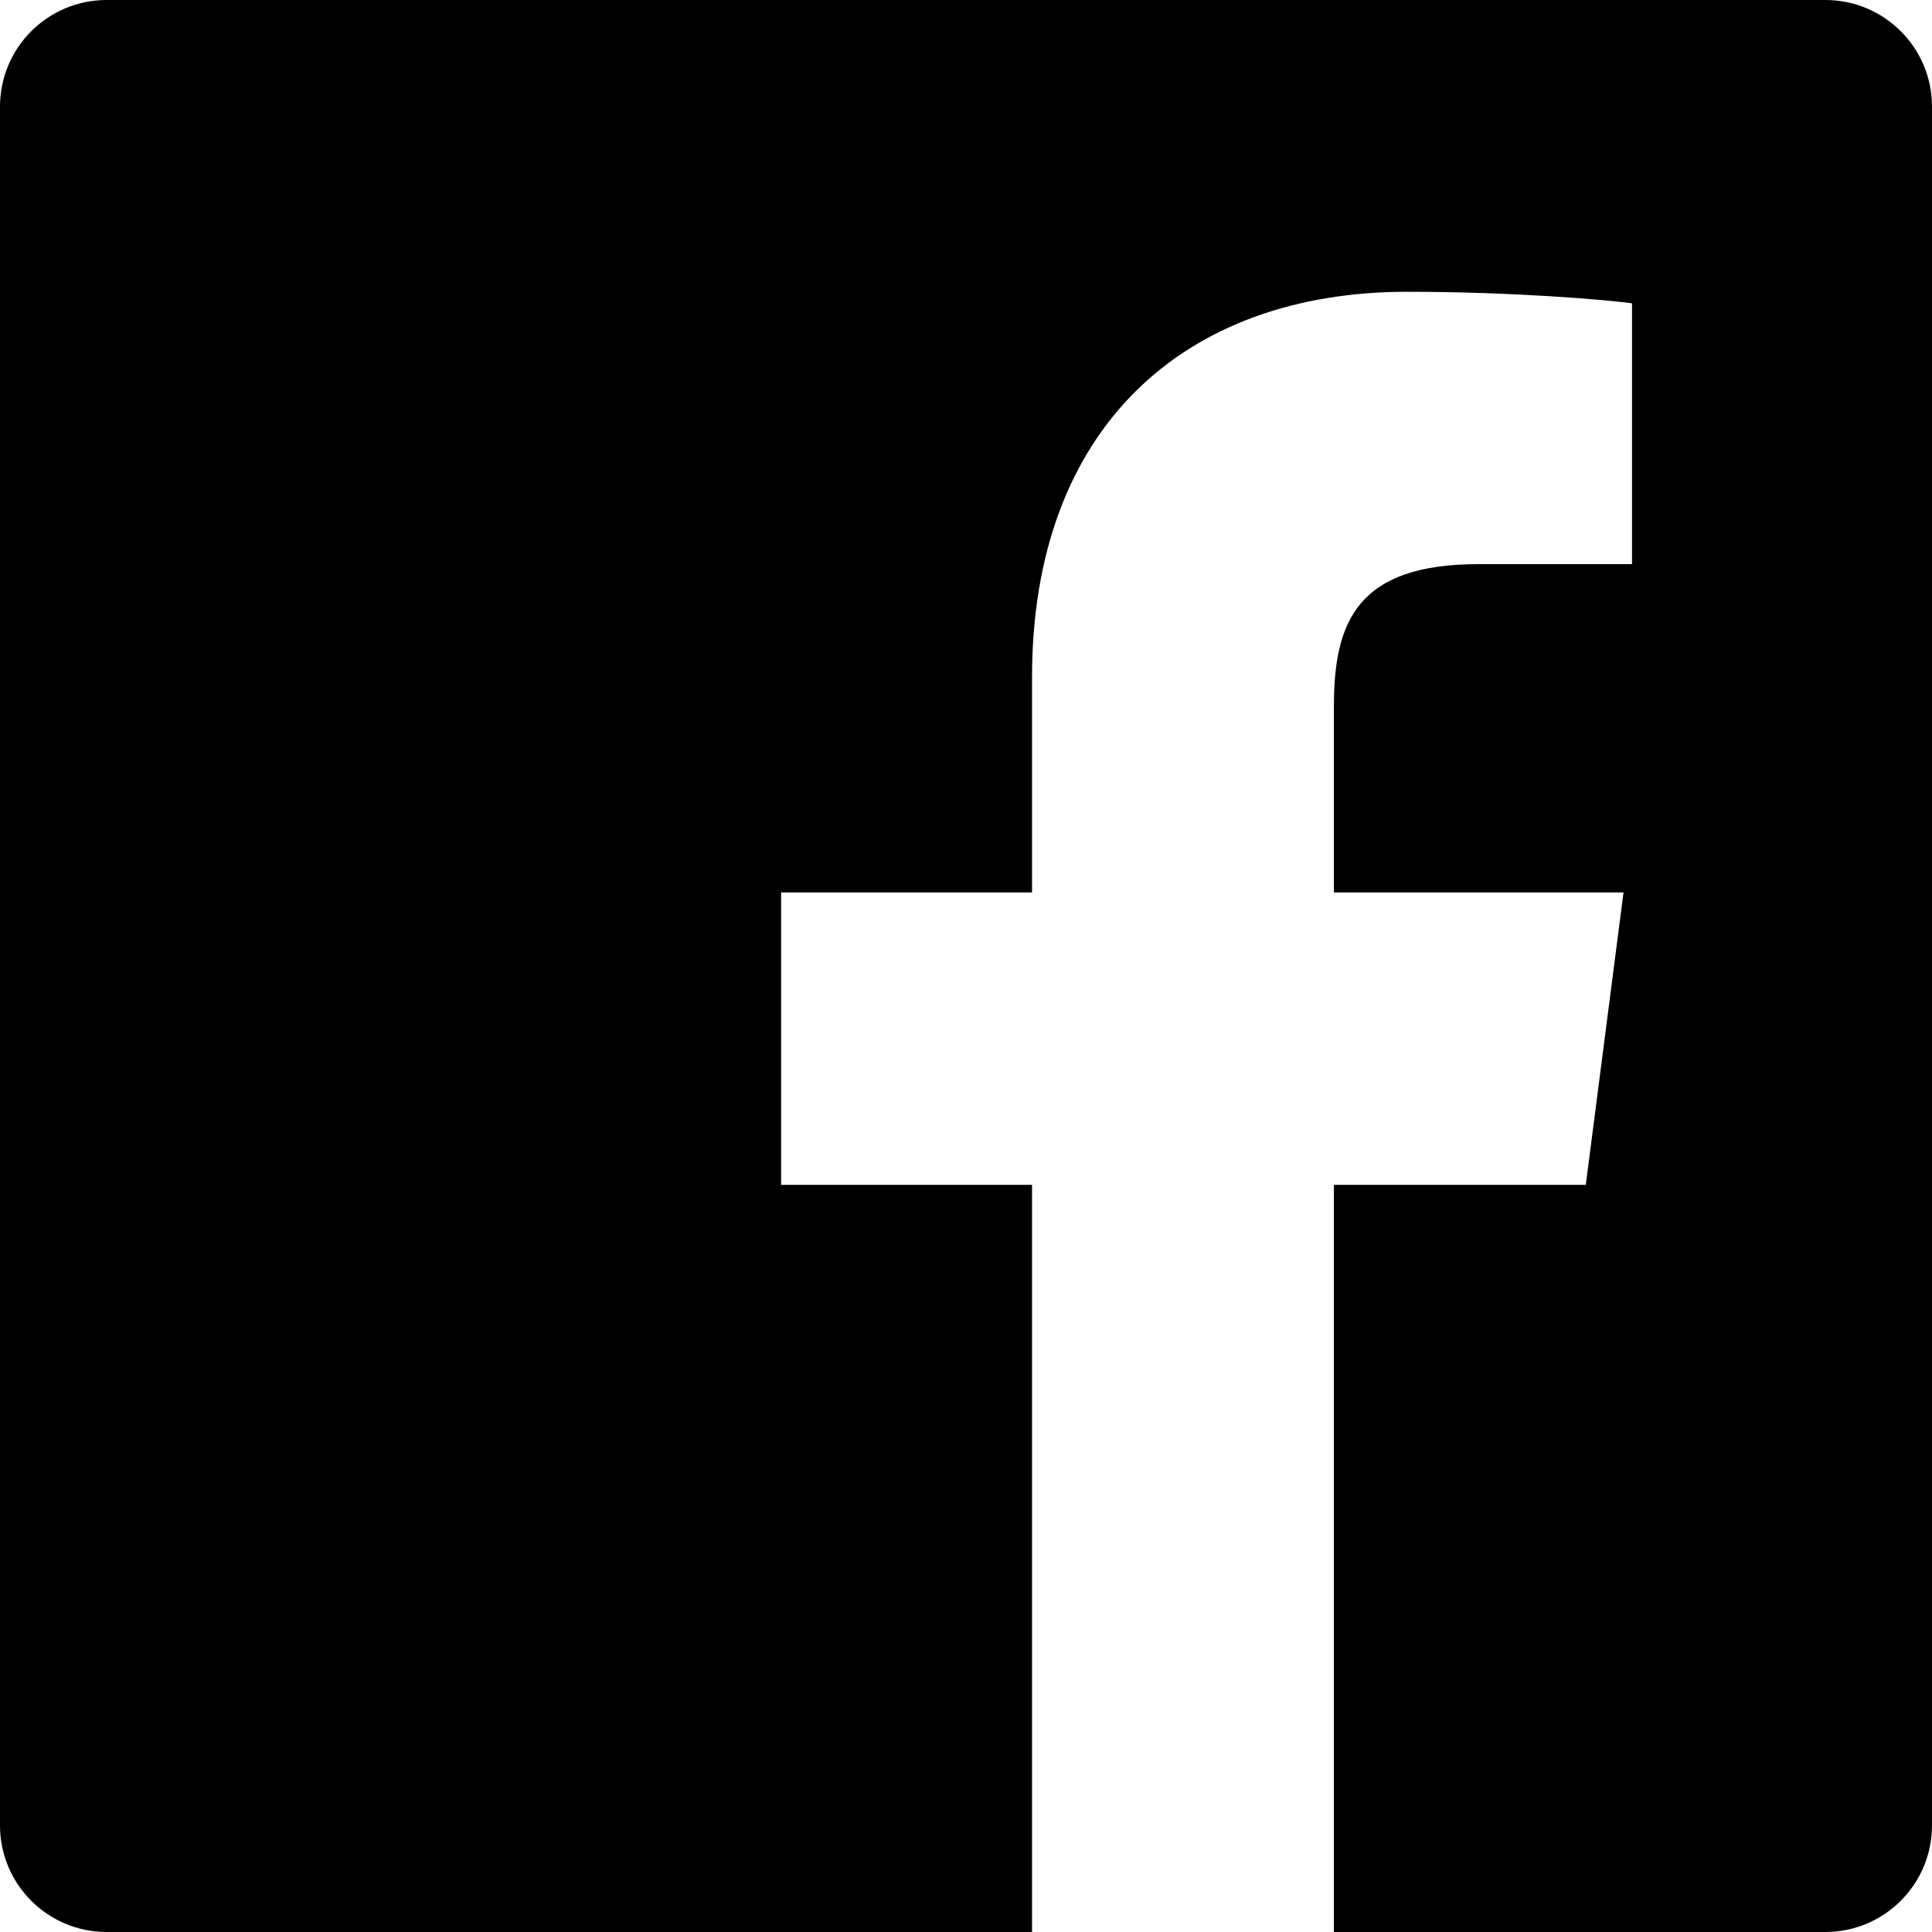
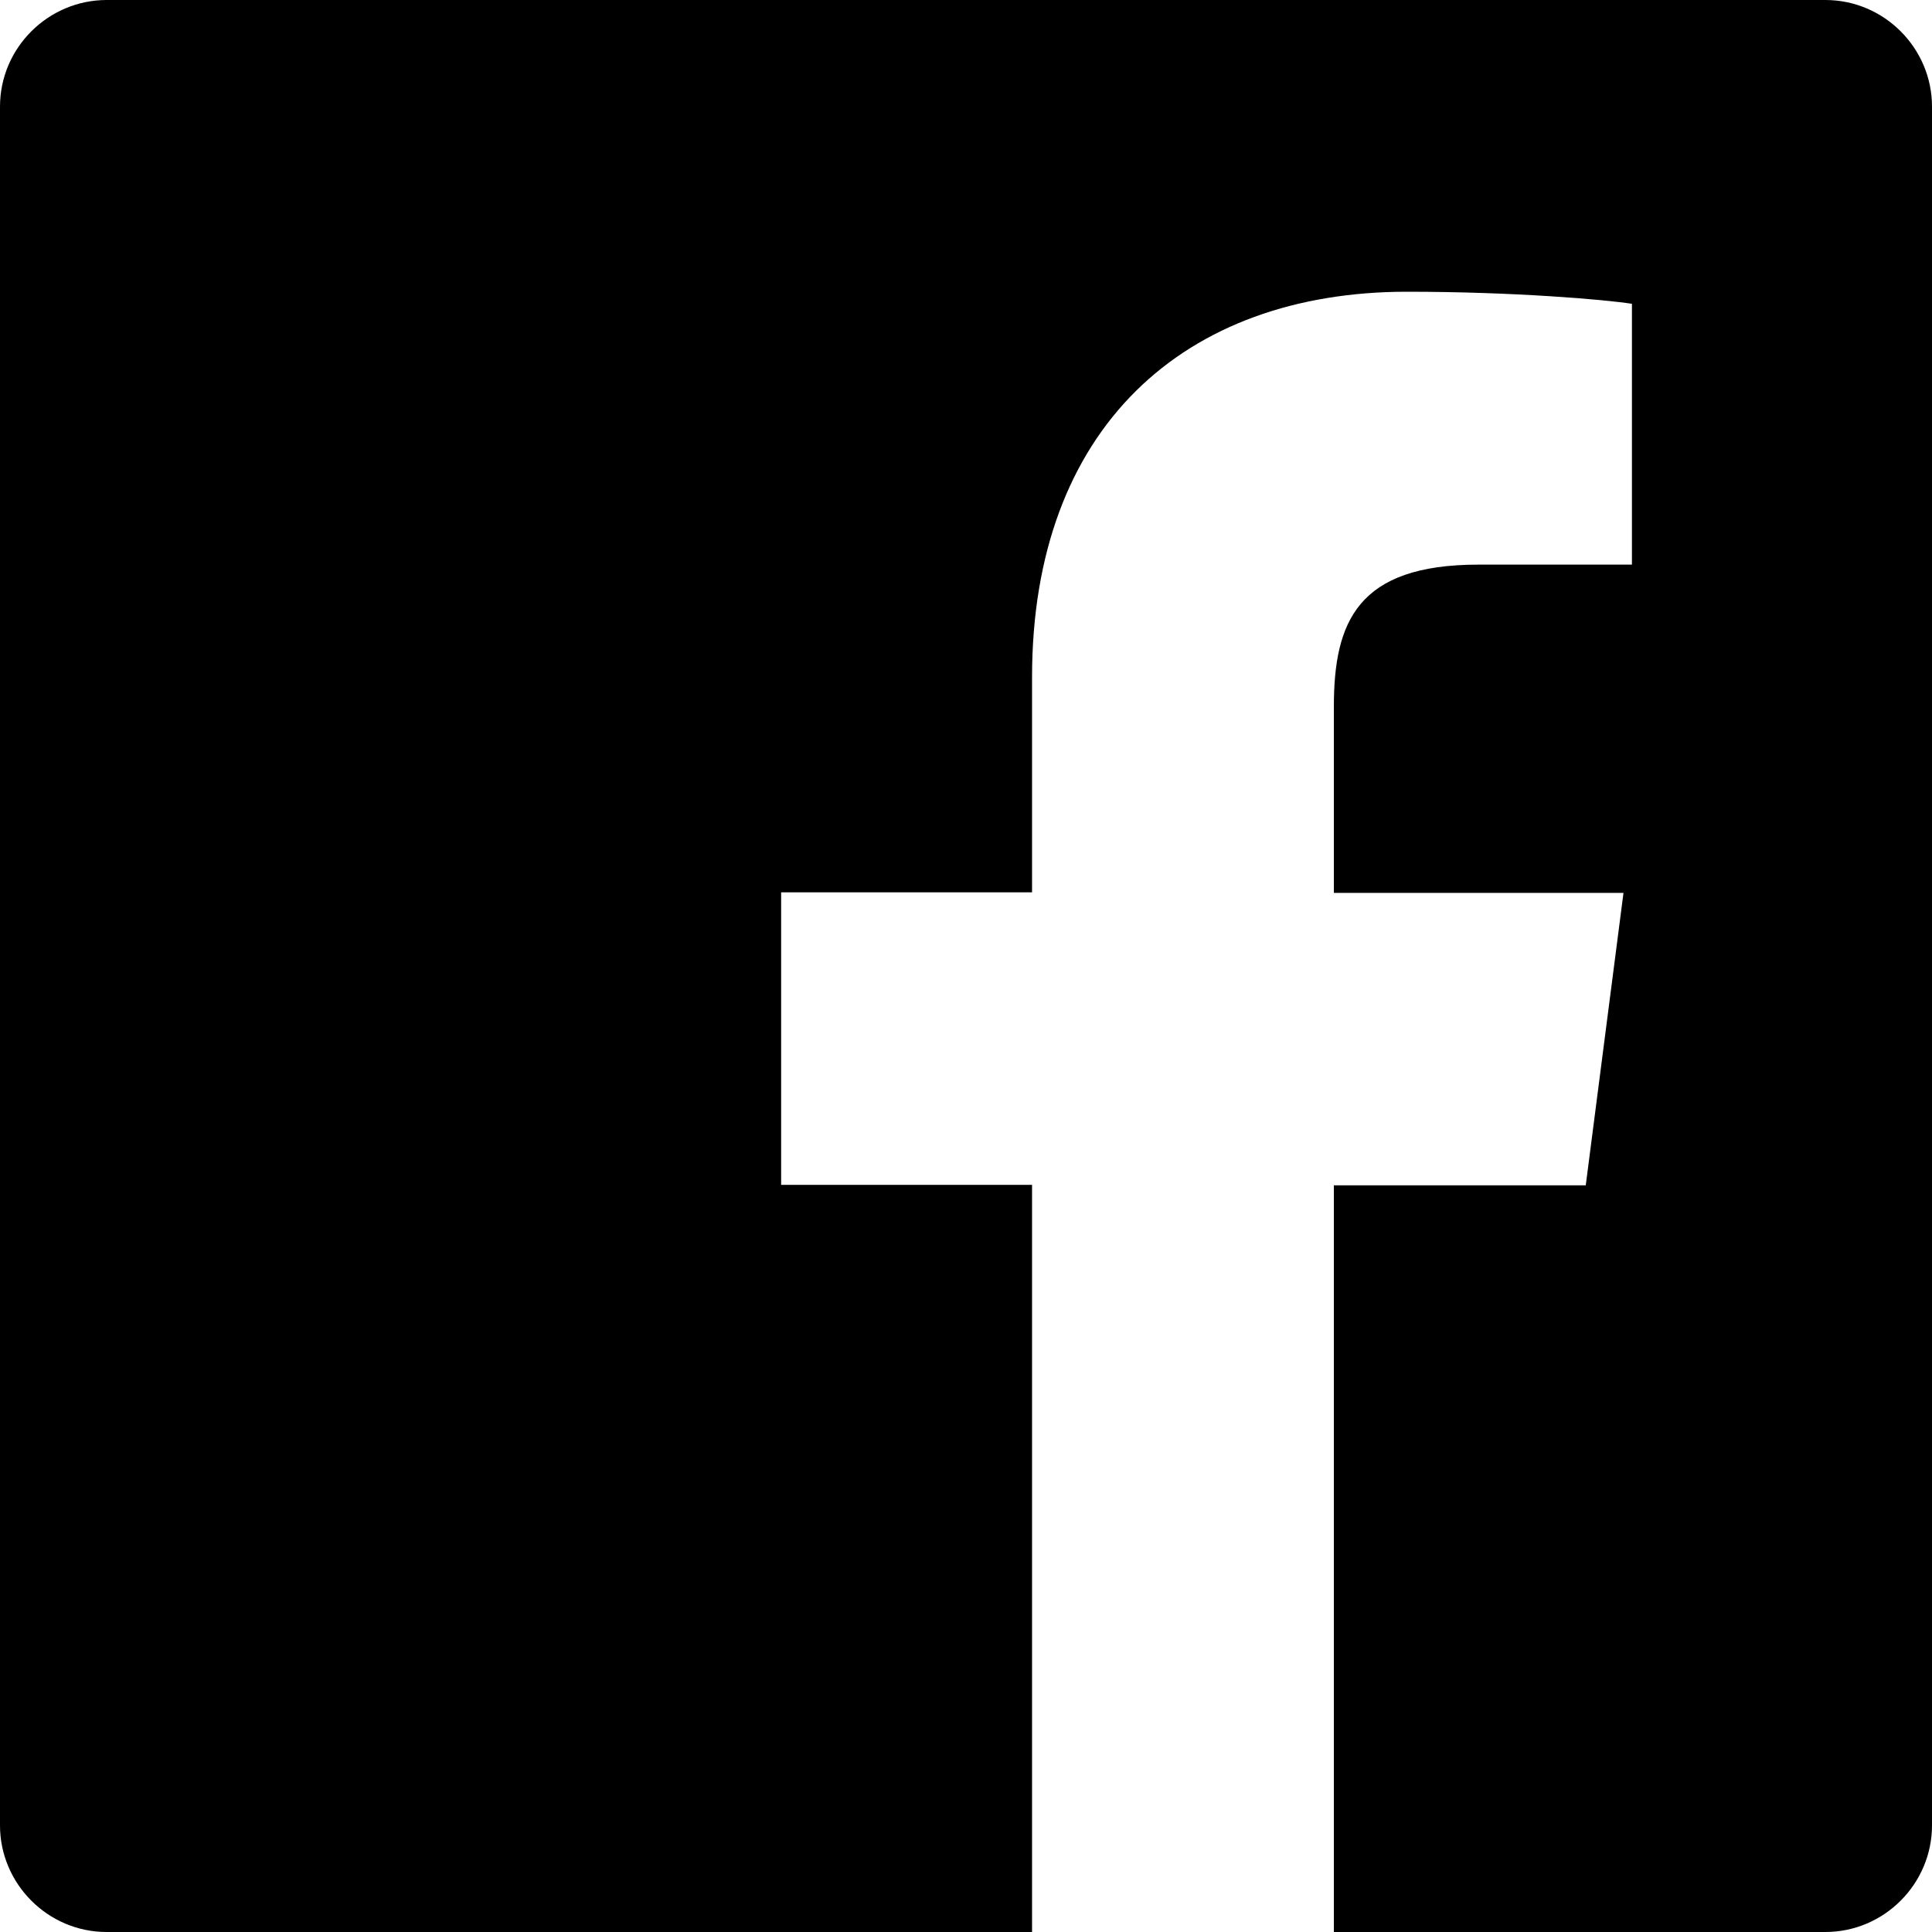
- <svg viewBox="0 0 512 512">
-   <path d="M483.738,5.79150981e-07 L28.238,5.79150981e-07 C12.641,0.009 -0.003,12.659 5.79150981e-07,28.263 L5.79150981e-07,483.763 C0.009,499.359 12.659,512.003 28.263,512 L273.5,512 L273.5,314 L207,314 L207,236.5 L273.5,236.5 L273.5,179.466 C273.5,113.325 313.878,77.325 372.878,77.325 C401.138,77.325 425.422,79.431 432.5,80.372 L432.5,149.5 L391.816,149.5 C359.716,149.5 353.5,164.753 353.5,187.141 L353.5,236.5 L430.25,236.5 L420.25,314 L353.5,314 L353.5,512 L483.738,512 C499.344,512.003 511.997,499.356 512,483.75 L512,483.738 L512,28.238 C511.994,12.641 499.341,-0.003 483.738,5.79150981e-07 L483.738,5.79150981e-07 Z" />
+ <svg viewBox="0 0 32 32">
+   <path d="M30.234 0H1.765C.8.001 0 .79 0 1.766v28.47C.001 31.2.79 32 1.766 32h15.328V19.625h-4.156V14.78h4.156v-3.564c0-4.134 2.523-6.384 6.21-6.384 1.766 0 3.284.13 3.726.2v4.32h-2.543c-2.006 0-2.394.953-2.394 2.352v3.085h4.797l-.625 4.844h-4.172V32h8.14C31.21 32 32 31.2 32 30.234V1.765C32 .8 31.21 0 30.234 0z" />
</svg>
